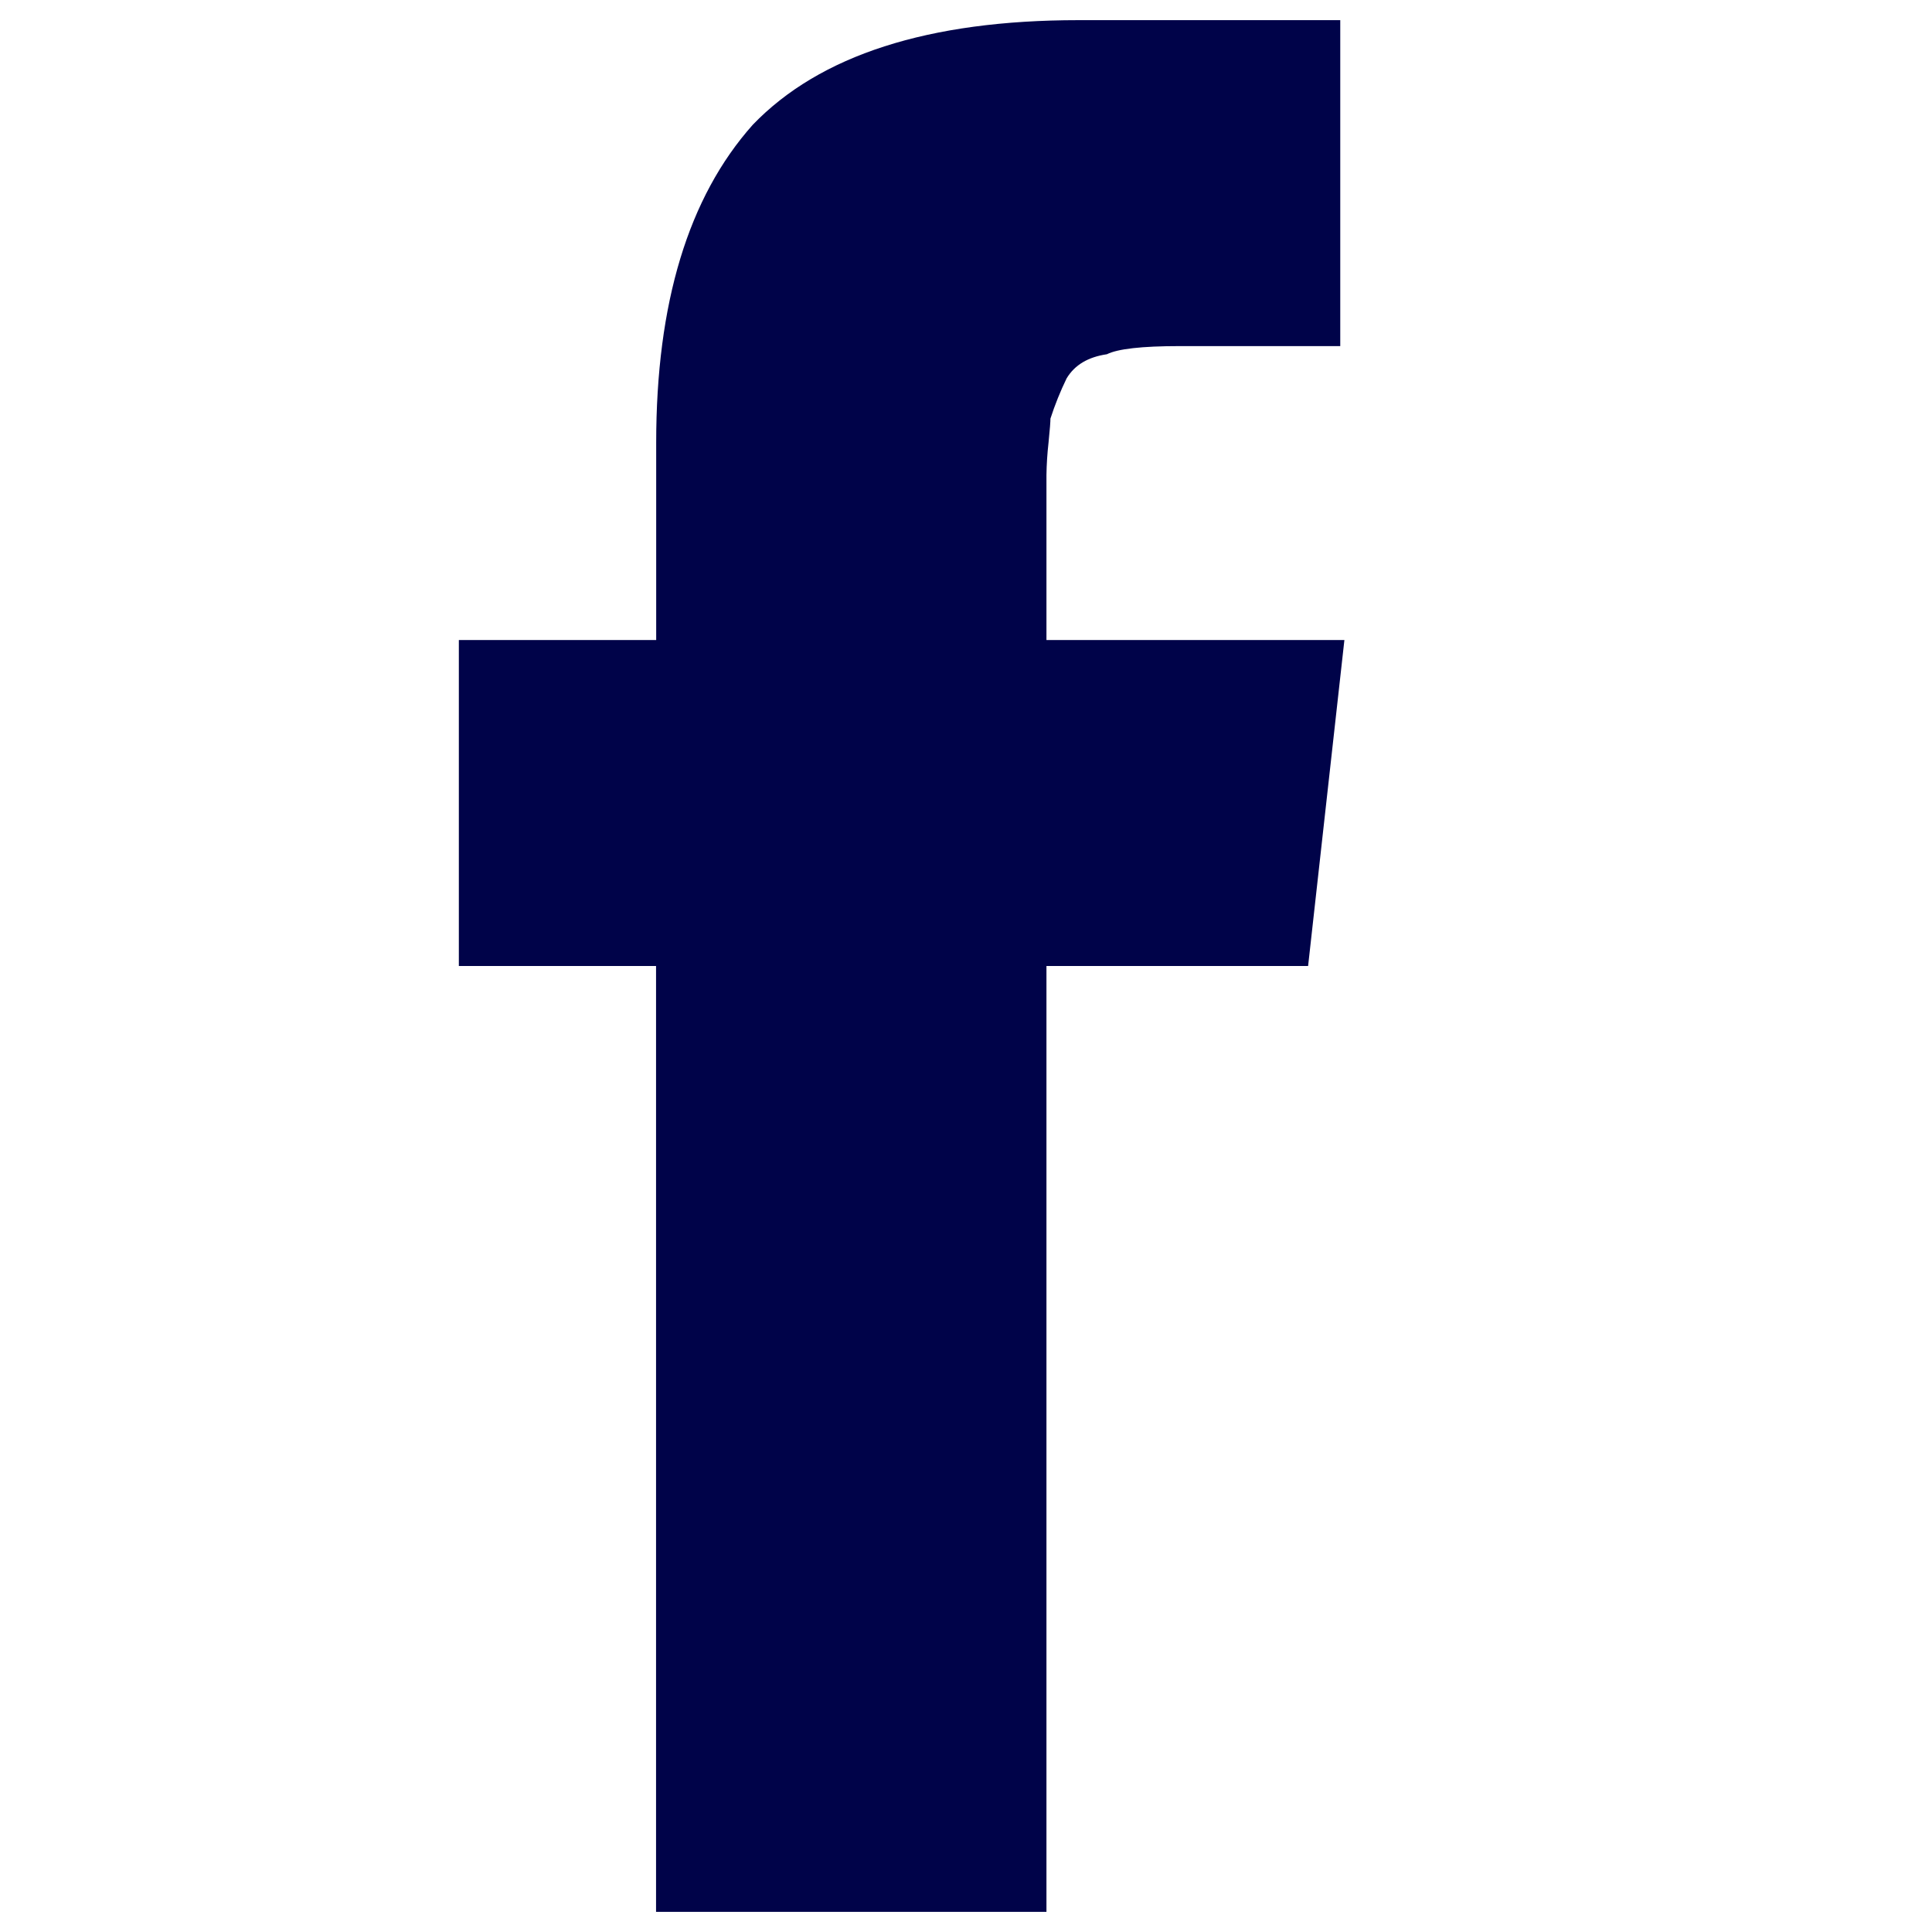
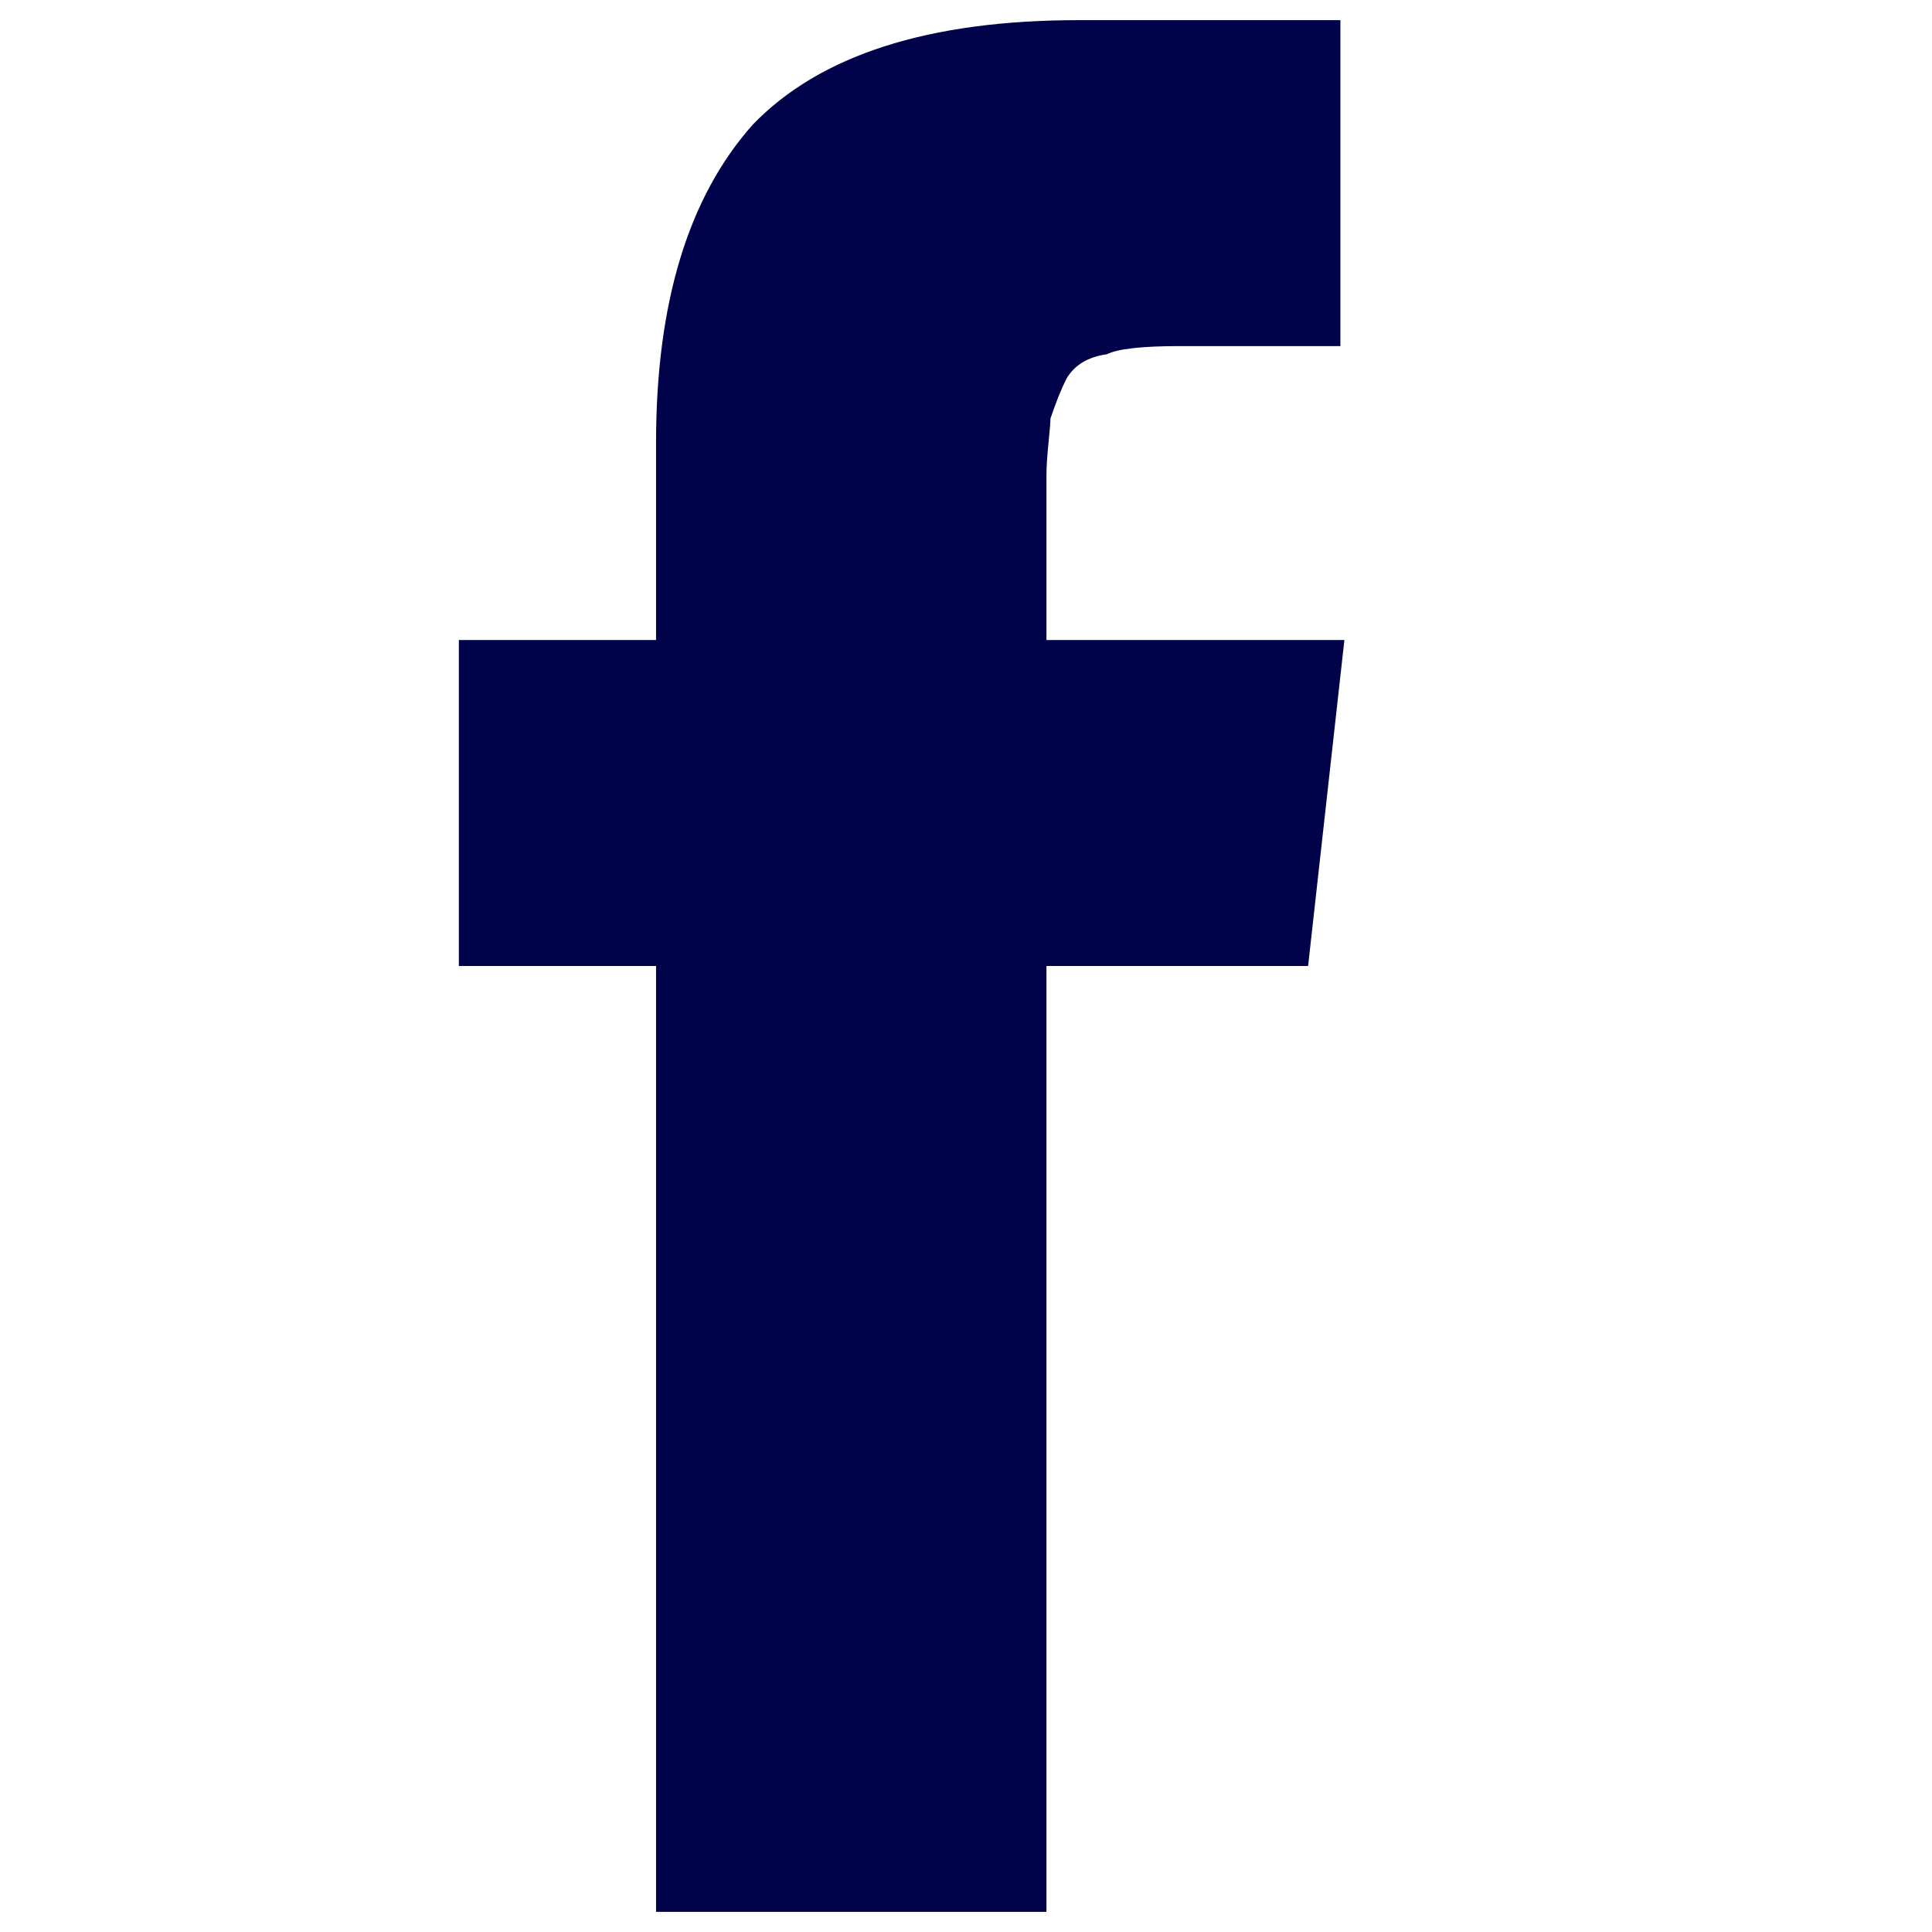
<svg xmlns="http://www.w3.org/2000/svg" width="14" height="14" viewBox="0 0 14 14">
  <g fill="none" fill-rule="evenodd">
-     <path d="M0 0h14v14H0z" />
-     <path fill="#000349" d="M7.583 4.638h2.159L9.479 7H7.583v6.854H4.754V7H3.325V4.638h1.43v-1.43c0-1.01.232-1.779.7-2.304C5.94.4 6.727.146 7.816.146h1.896v2.362H8.546c-.272 0-.447.02-.525.059-.136.02-.233.077-.292.175a2.263 2.263 0 0 0-.117.291c0 .02-.004.078-.014.175a2.41 2.41 0 0 0-.015.234v1.196z" />
+     <rect width="14" height="14" />
+     <path fill="#000349" d="M7.583,4.638 L9.742,4.638 L9.479,7 L7.583,7 L7.583,13.854 L4.754,13.854 L4.754,7 L3.325,7 L3.325,4.638 L4.754,4.638 L4.754,3.208 C4.754,2.197 4.987,1.429 5.454,0.904 C5.94,0.399 6.728,0.146 7.817,0.146 L9.713,0.146 L9.713,2.508 L8.546,2.508 C8.274,2.508 8.099,2.528 8.021,2.567 C7.885,2.586 7.788,2.644 7.729,2.742 C7.69,2.819 7.651,2.917 7.612,3.033 C7.612,3.053 7.608,3.111 7.598,3.208 C7.588,3.306 7.583,3.383 7.583,3.442 L7.583,4.638 Z" />
  </g>
</svg>
